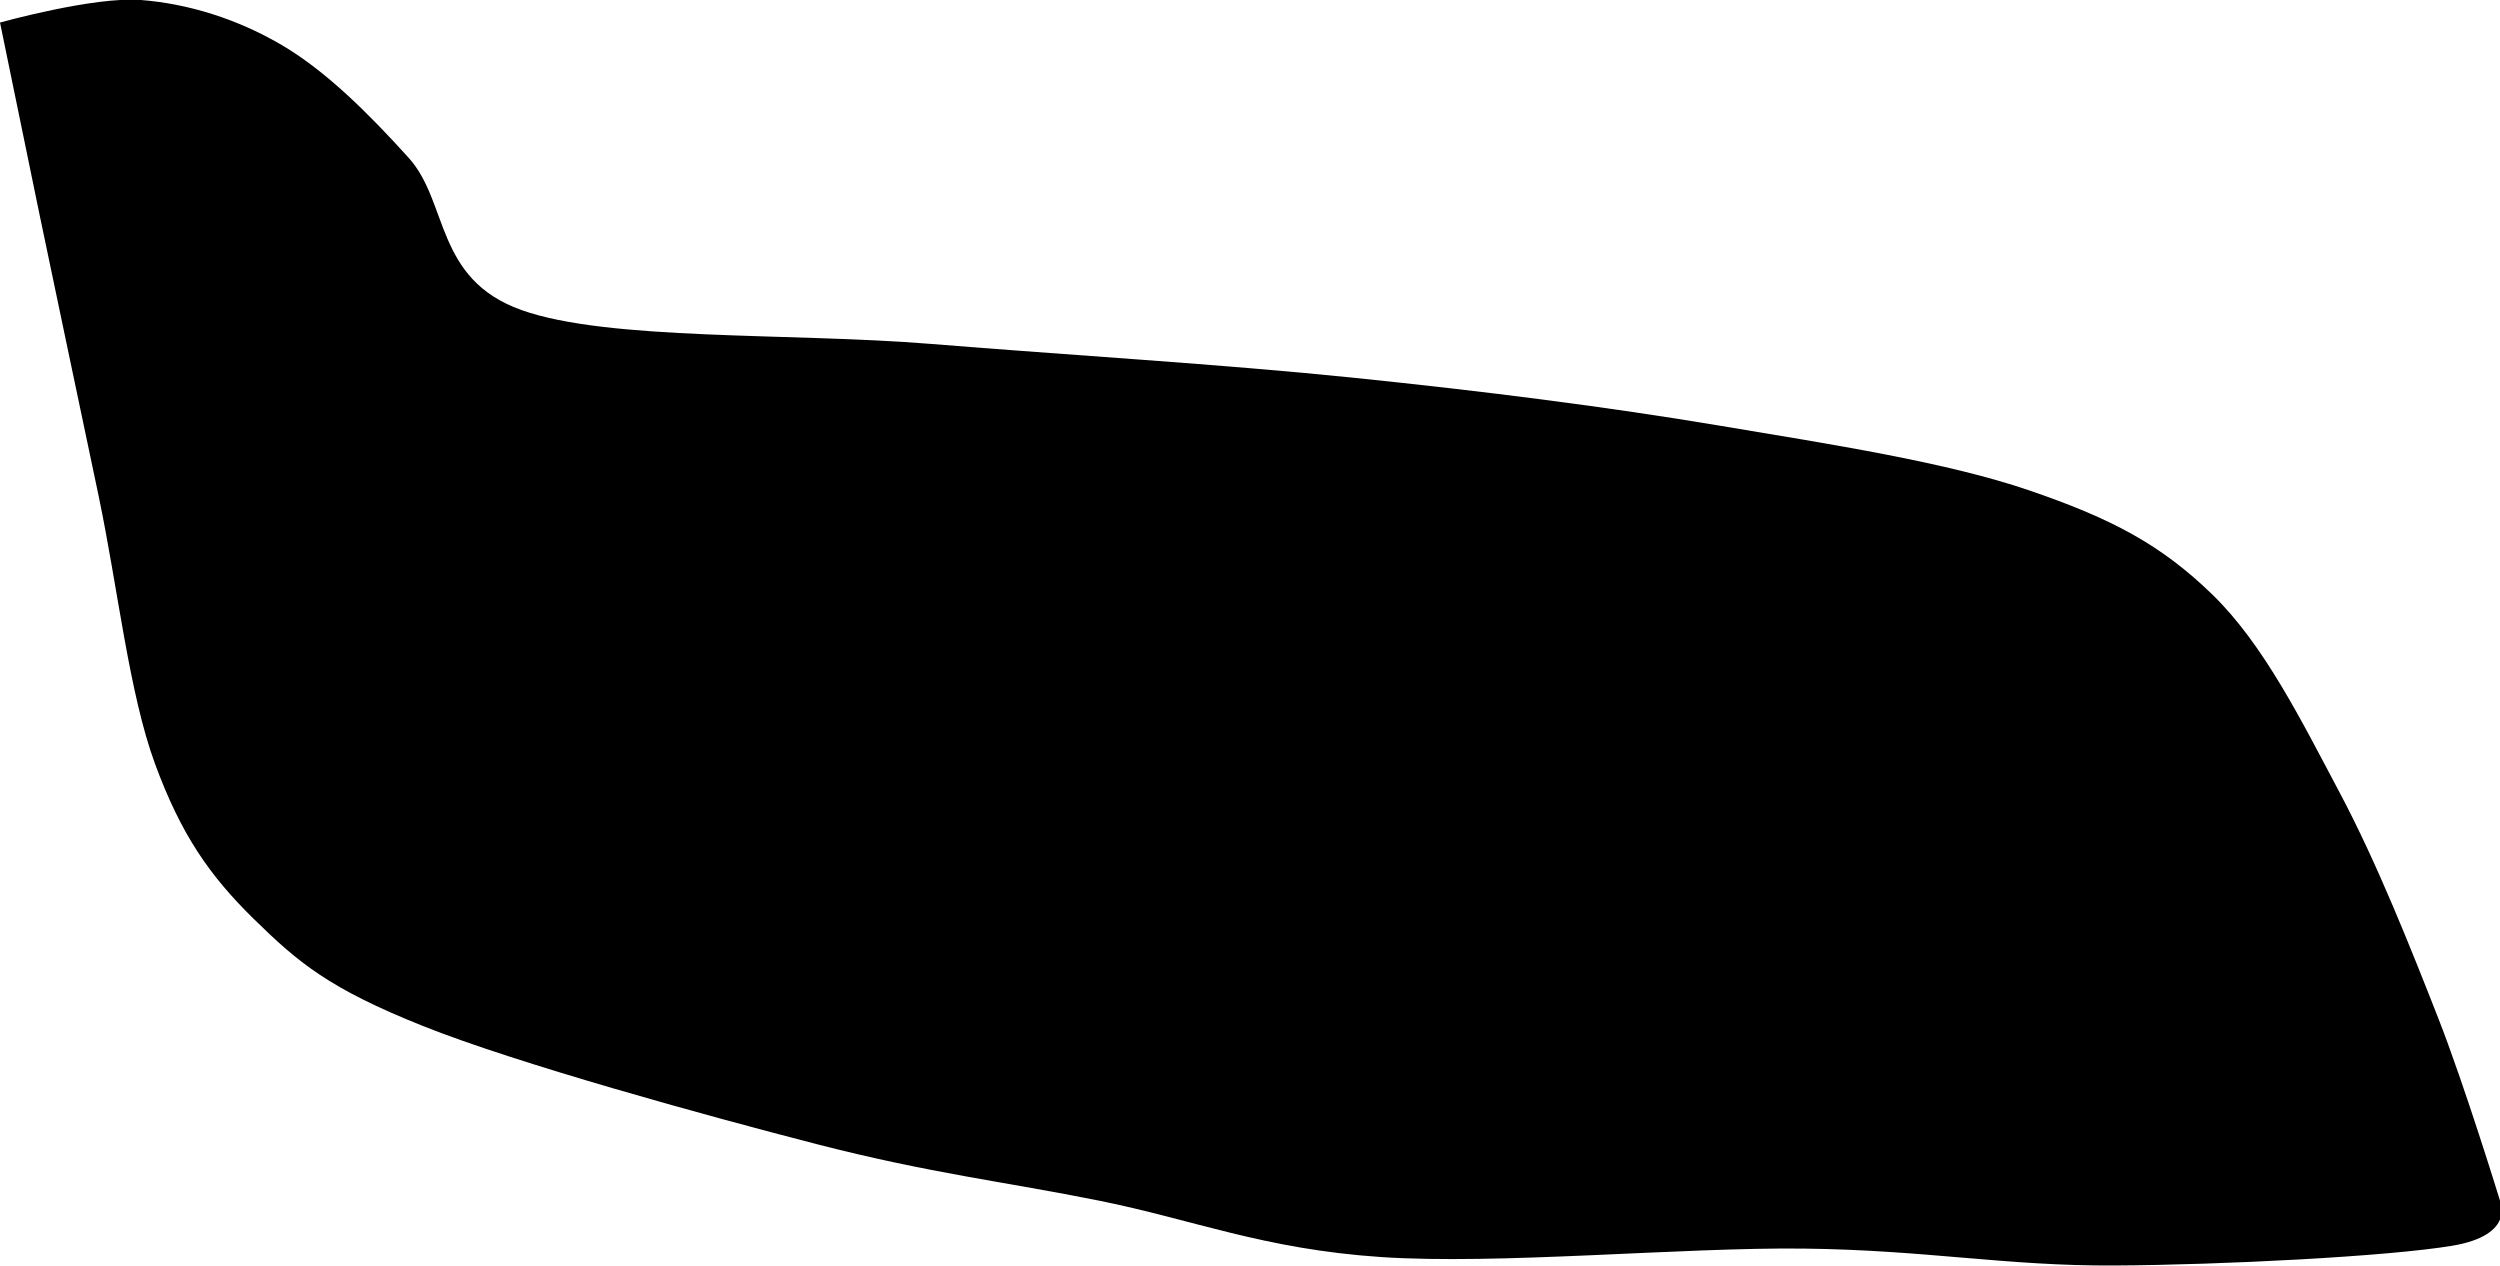
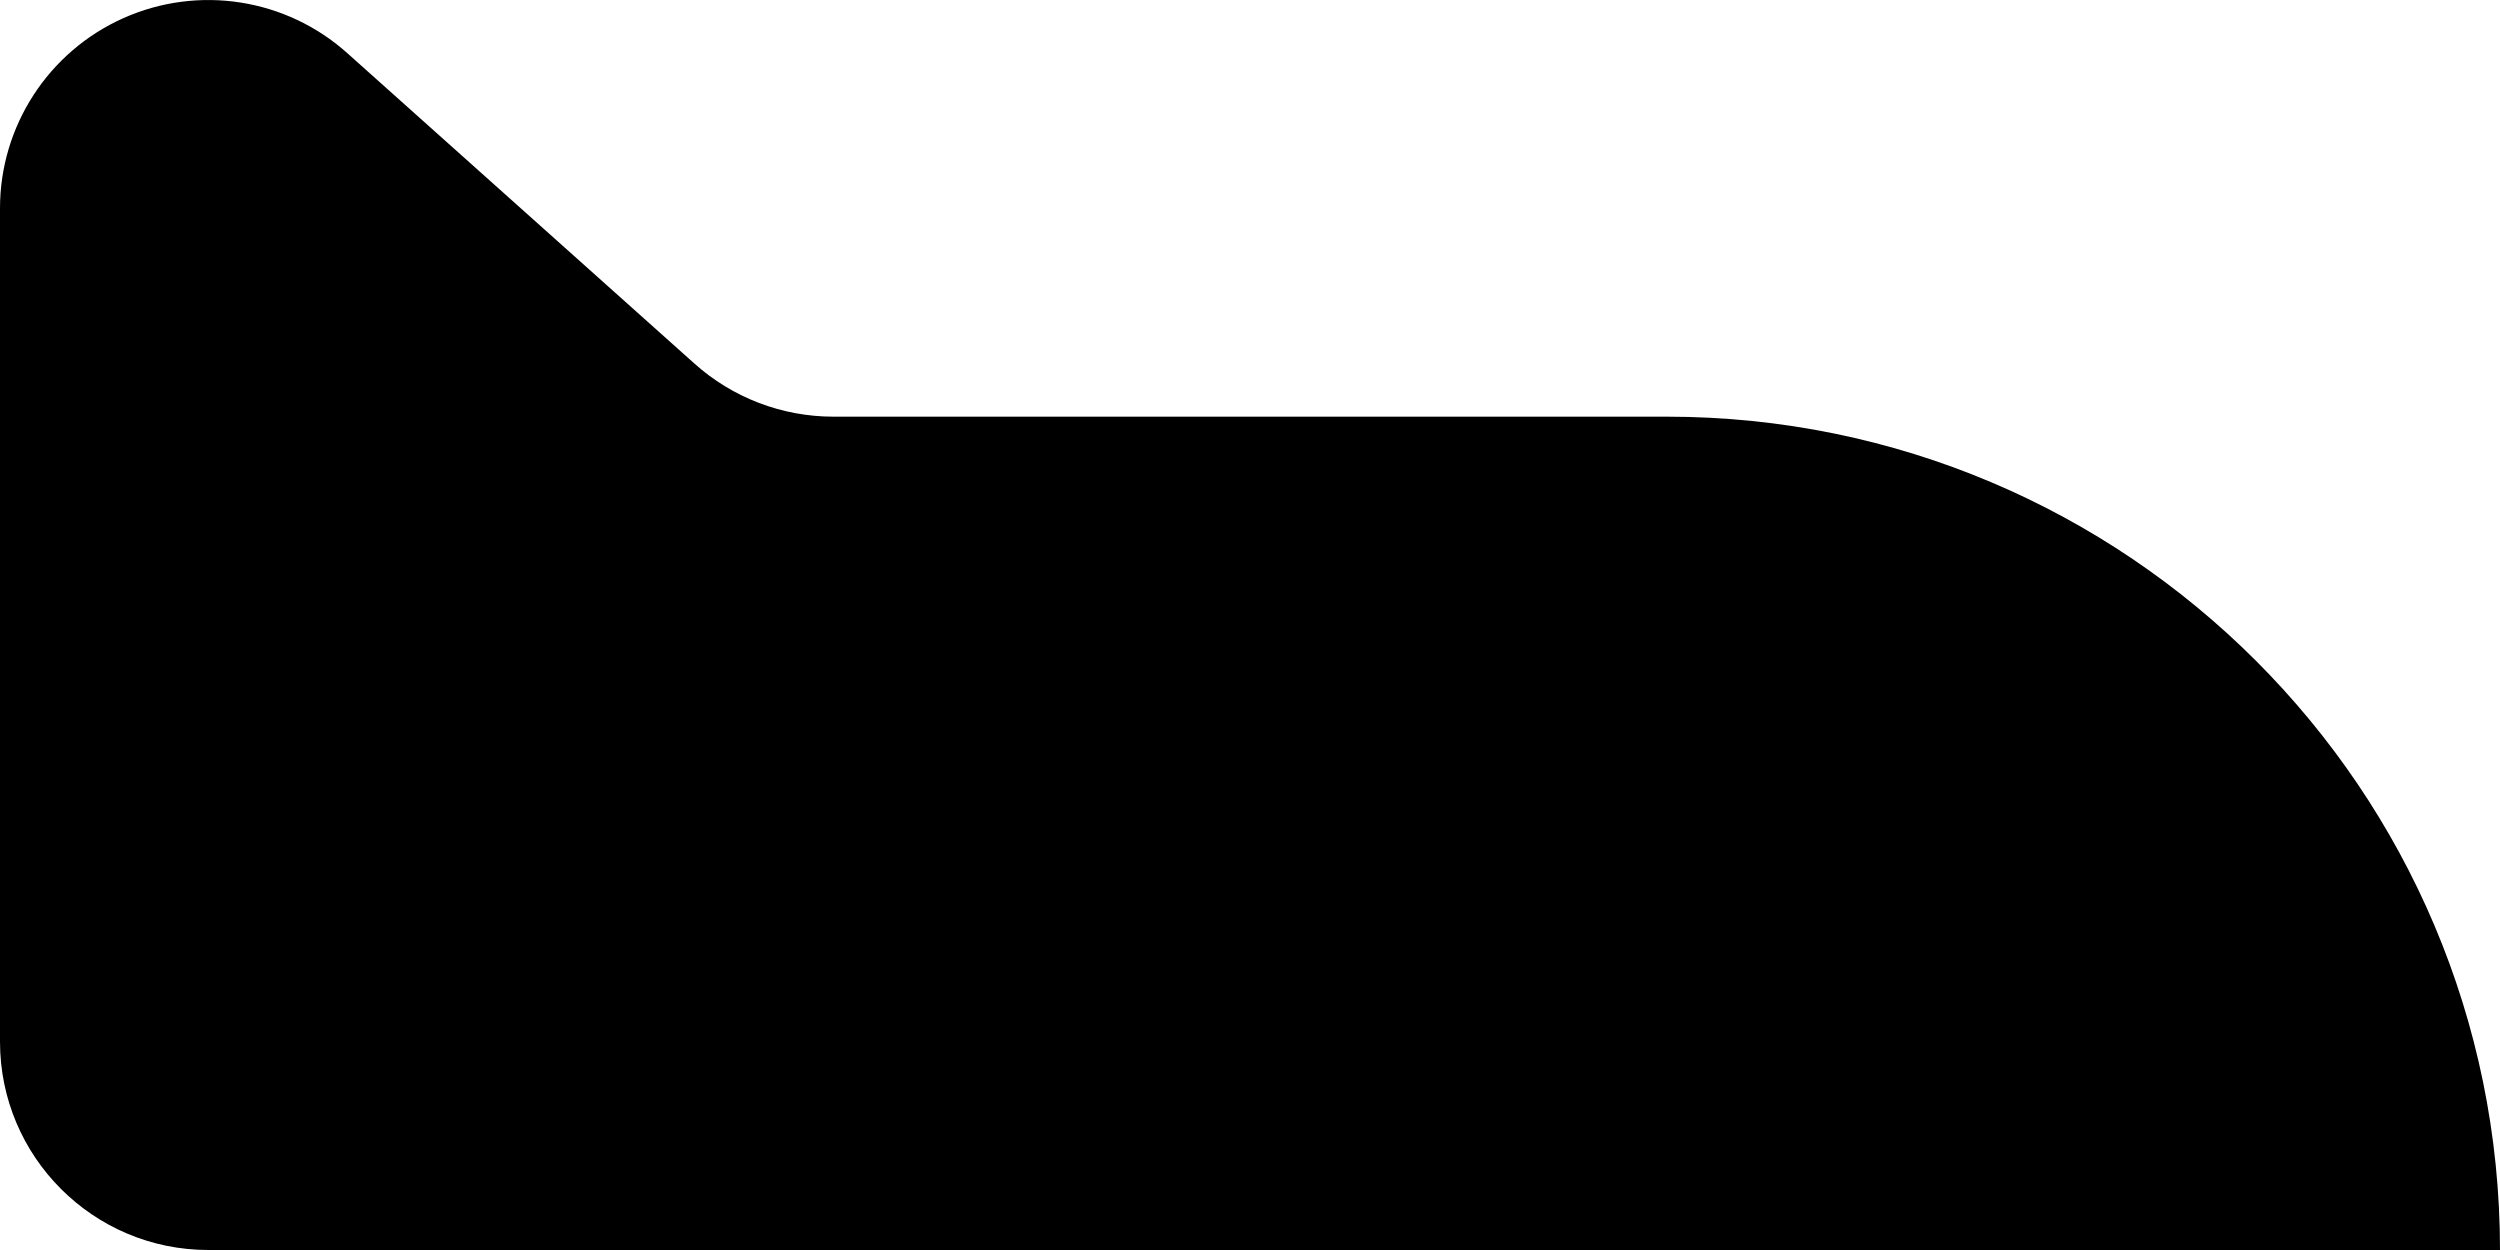
- <svg xmlns="http://www.w3.org/2000/svg" viewBox="410 264 887 449">
-   <path d="M1297 690C1297.0 690.0 1284.5 649.2 1275 625C1265.5 600.8 1253.3 570.0 1240 545C1226.7 520.0 1213.3 492.8 1195 475C1176.7 457.2 1159.2 448.0 1130 438C1100.8 428.0 1060.0 421.7 1020 415C980.0 408.3 936.7 402.8 890 398C843.3 393.2 789.2 390.0 740 386C690.8 382.0 625.8 385.0 595 374C564.2 363.0 569.2 335.7 555 320C540.8 304.3 525.8 289.3 510 280C494.2 270.7 476.7 265.3 460 264C443.3 262.7 410.0 272.0 410 272C410.0 272.0 418.2 312.0 424 340C429.8 368.0 438.2 407.5 445 440C451.8 472.5 455.8 510.0 465 535C474.2 560.0 484.2 574.5 500 590C515.8 605.5 526.7 614.7 560 628C593.3 641.3 660.0 659.7 700 670C740.0 680.3 766.7 683.3 800 690C833.3 696.7 858.3 707.2 900 710C941.7 712.8 1006.7 706.5 1050 707C1093.3 707.5 1121.7 713.2 1160 713C1198.3 712.8 1257.2 709.8 1280 706C1302.8 702.2 1297.0 690.0 1297 690Z" />
+ <svg xmlns="http://www.w3.org/2000/svg" viewBox="0 -1.5 3 1.5">
+   <path d="M3 0L0.25 0A0.25 0.25 0 0 1 0 -0.25L0 -1.25A0.25 0.25 0 0 1 0.417 -1.436L0.833 -1.064A0.25 0.25 0 0 0 1 -1L2 -1A1 1 0 0 1 3 0Z" />
</svg>
